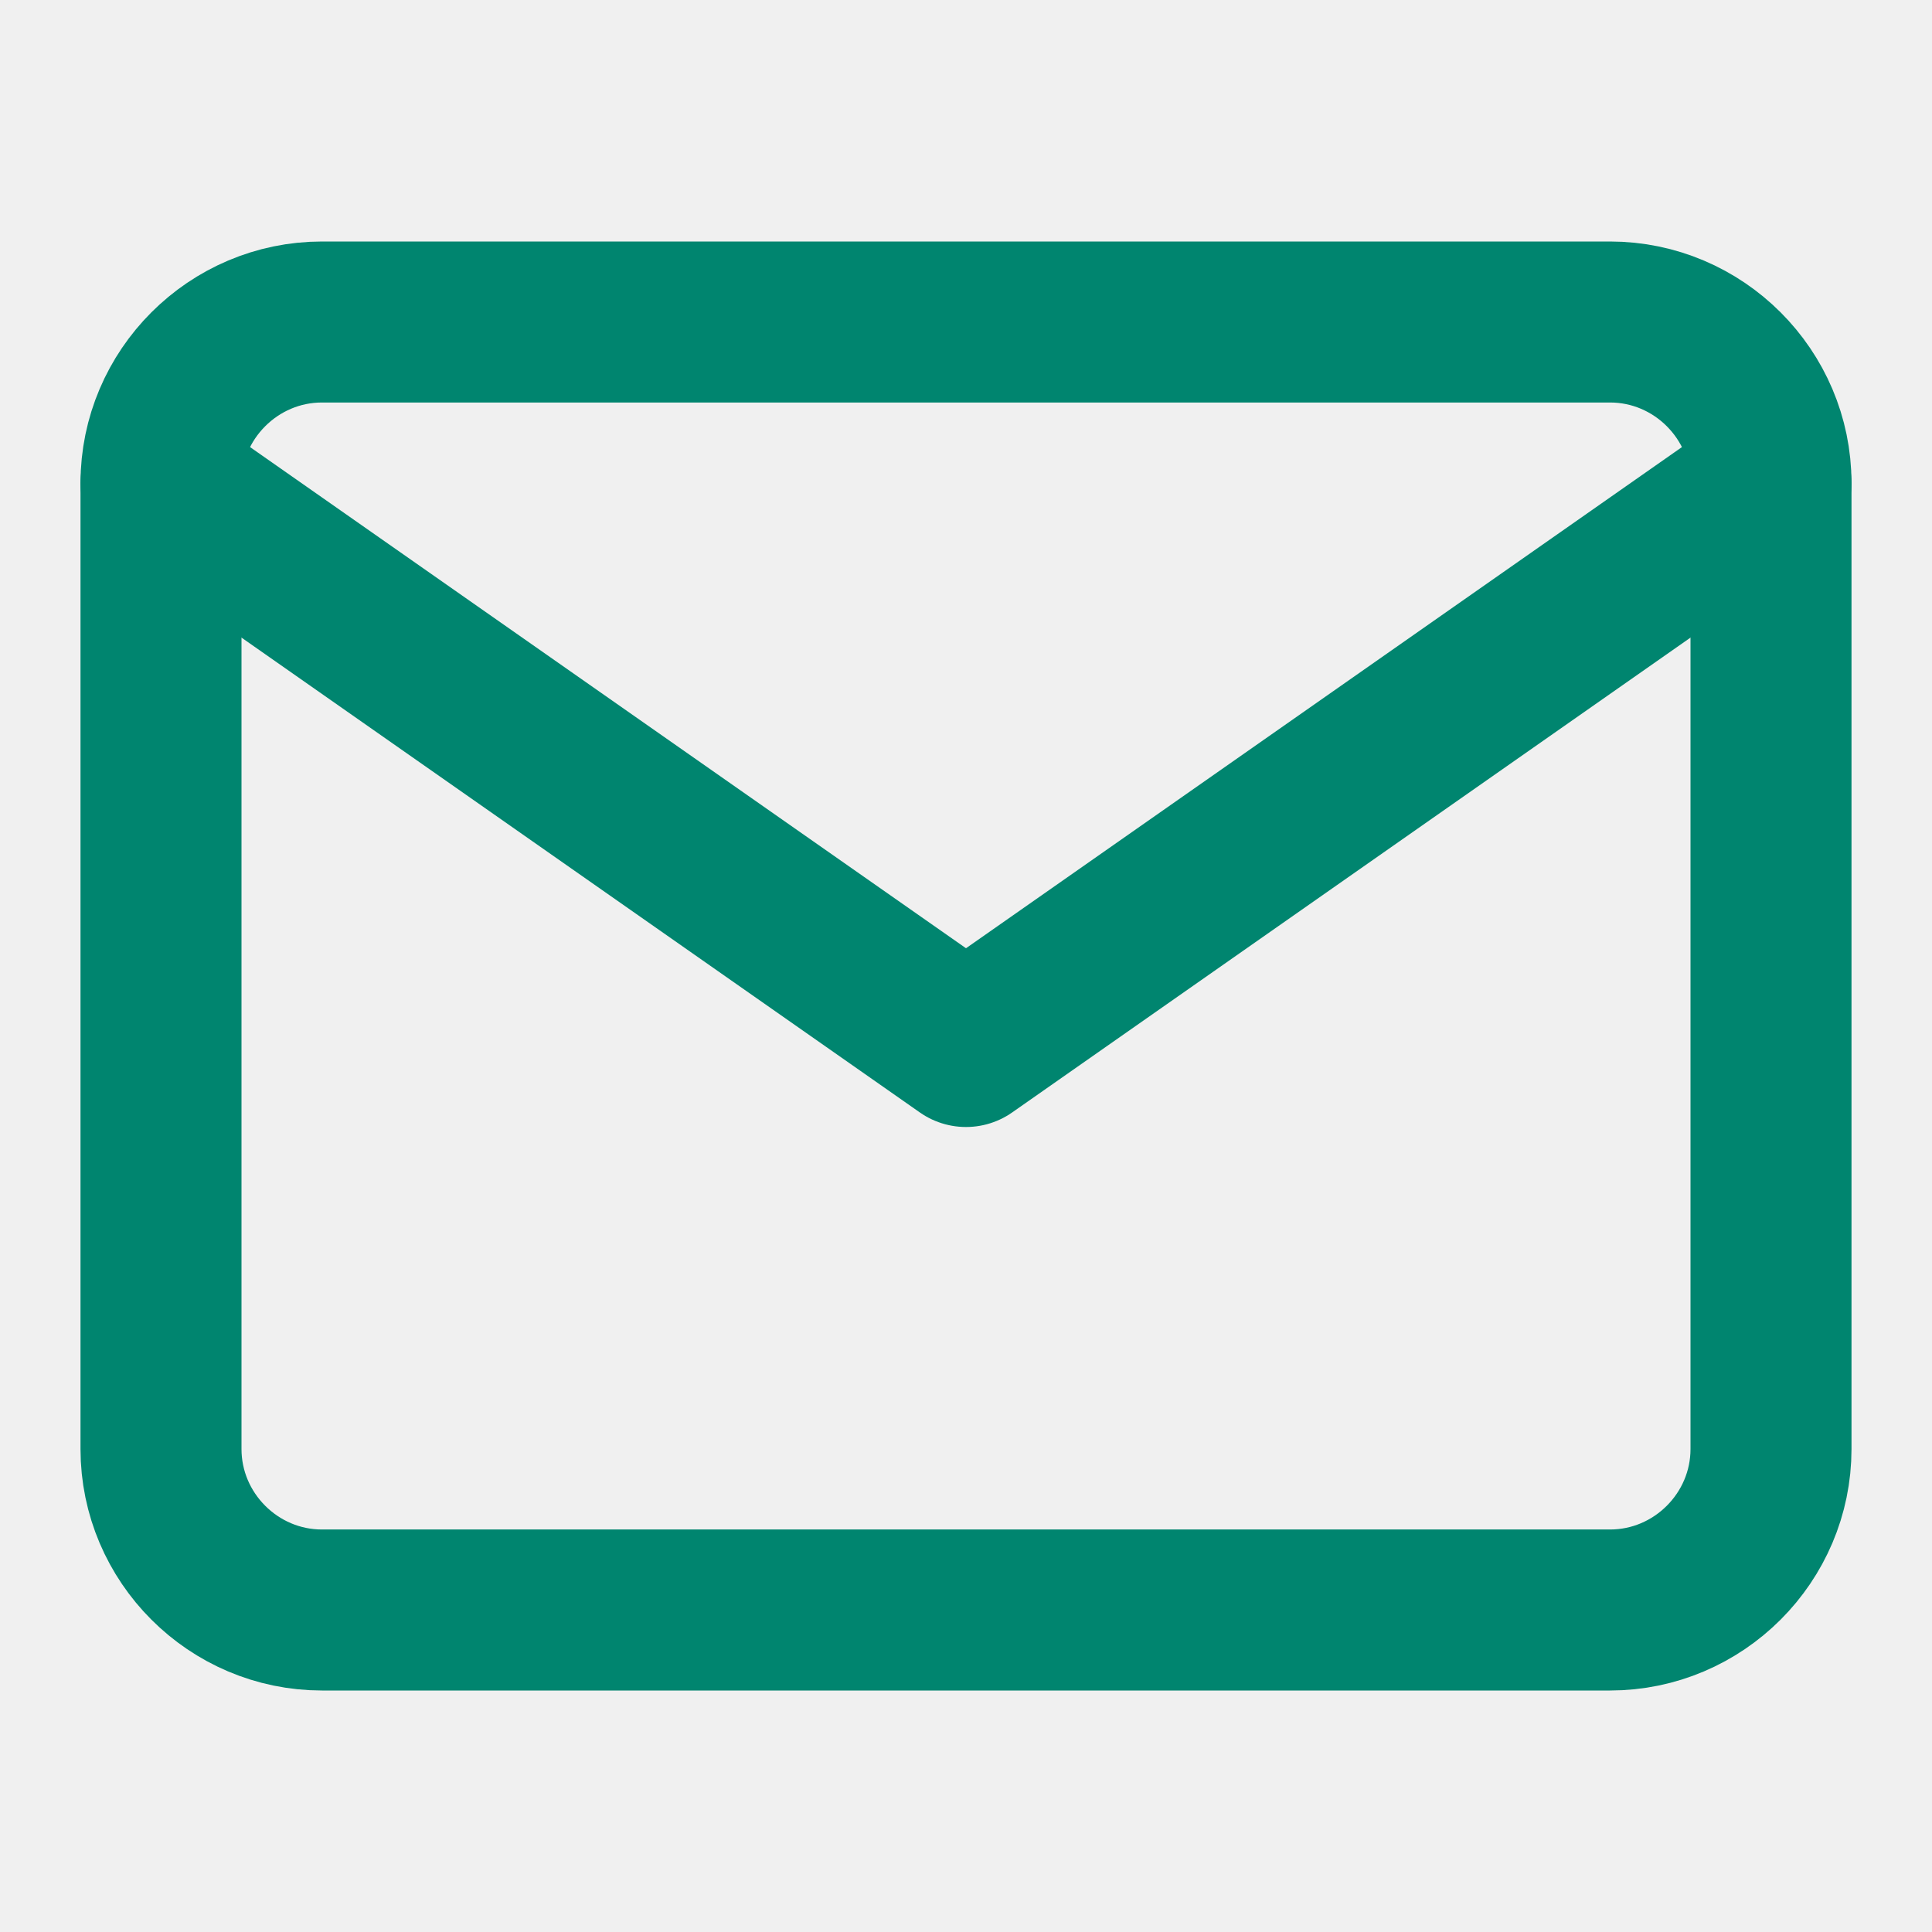
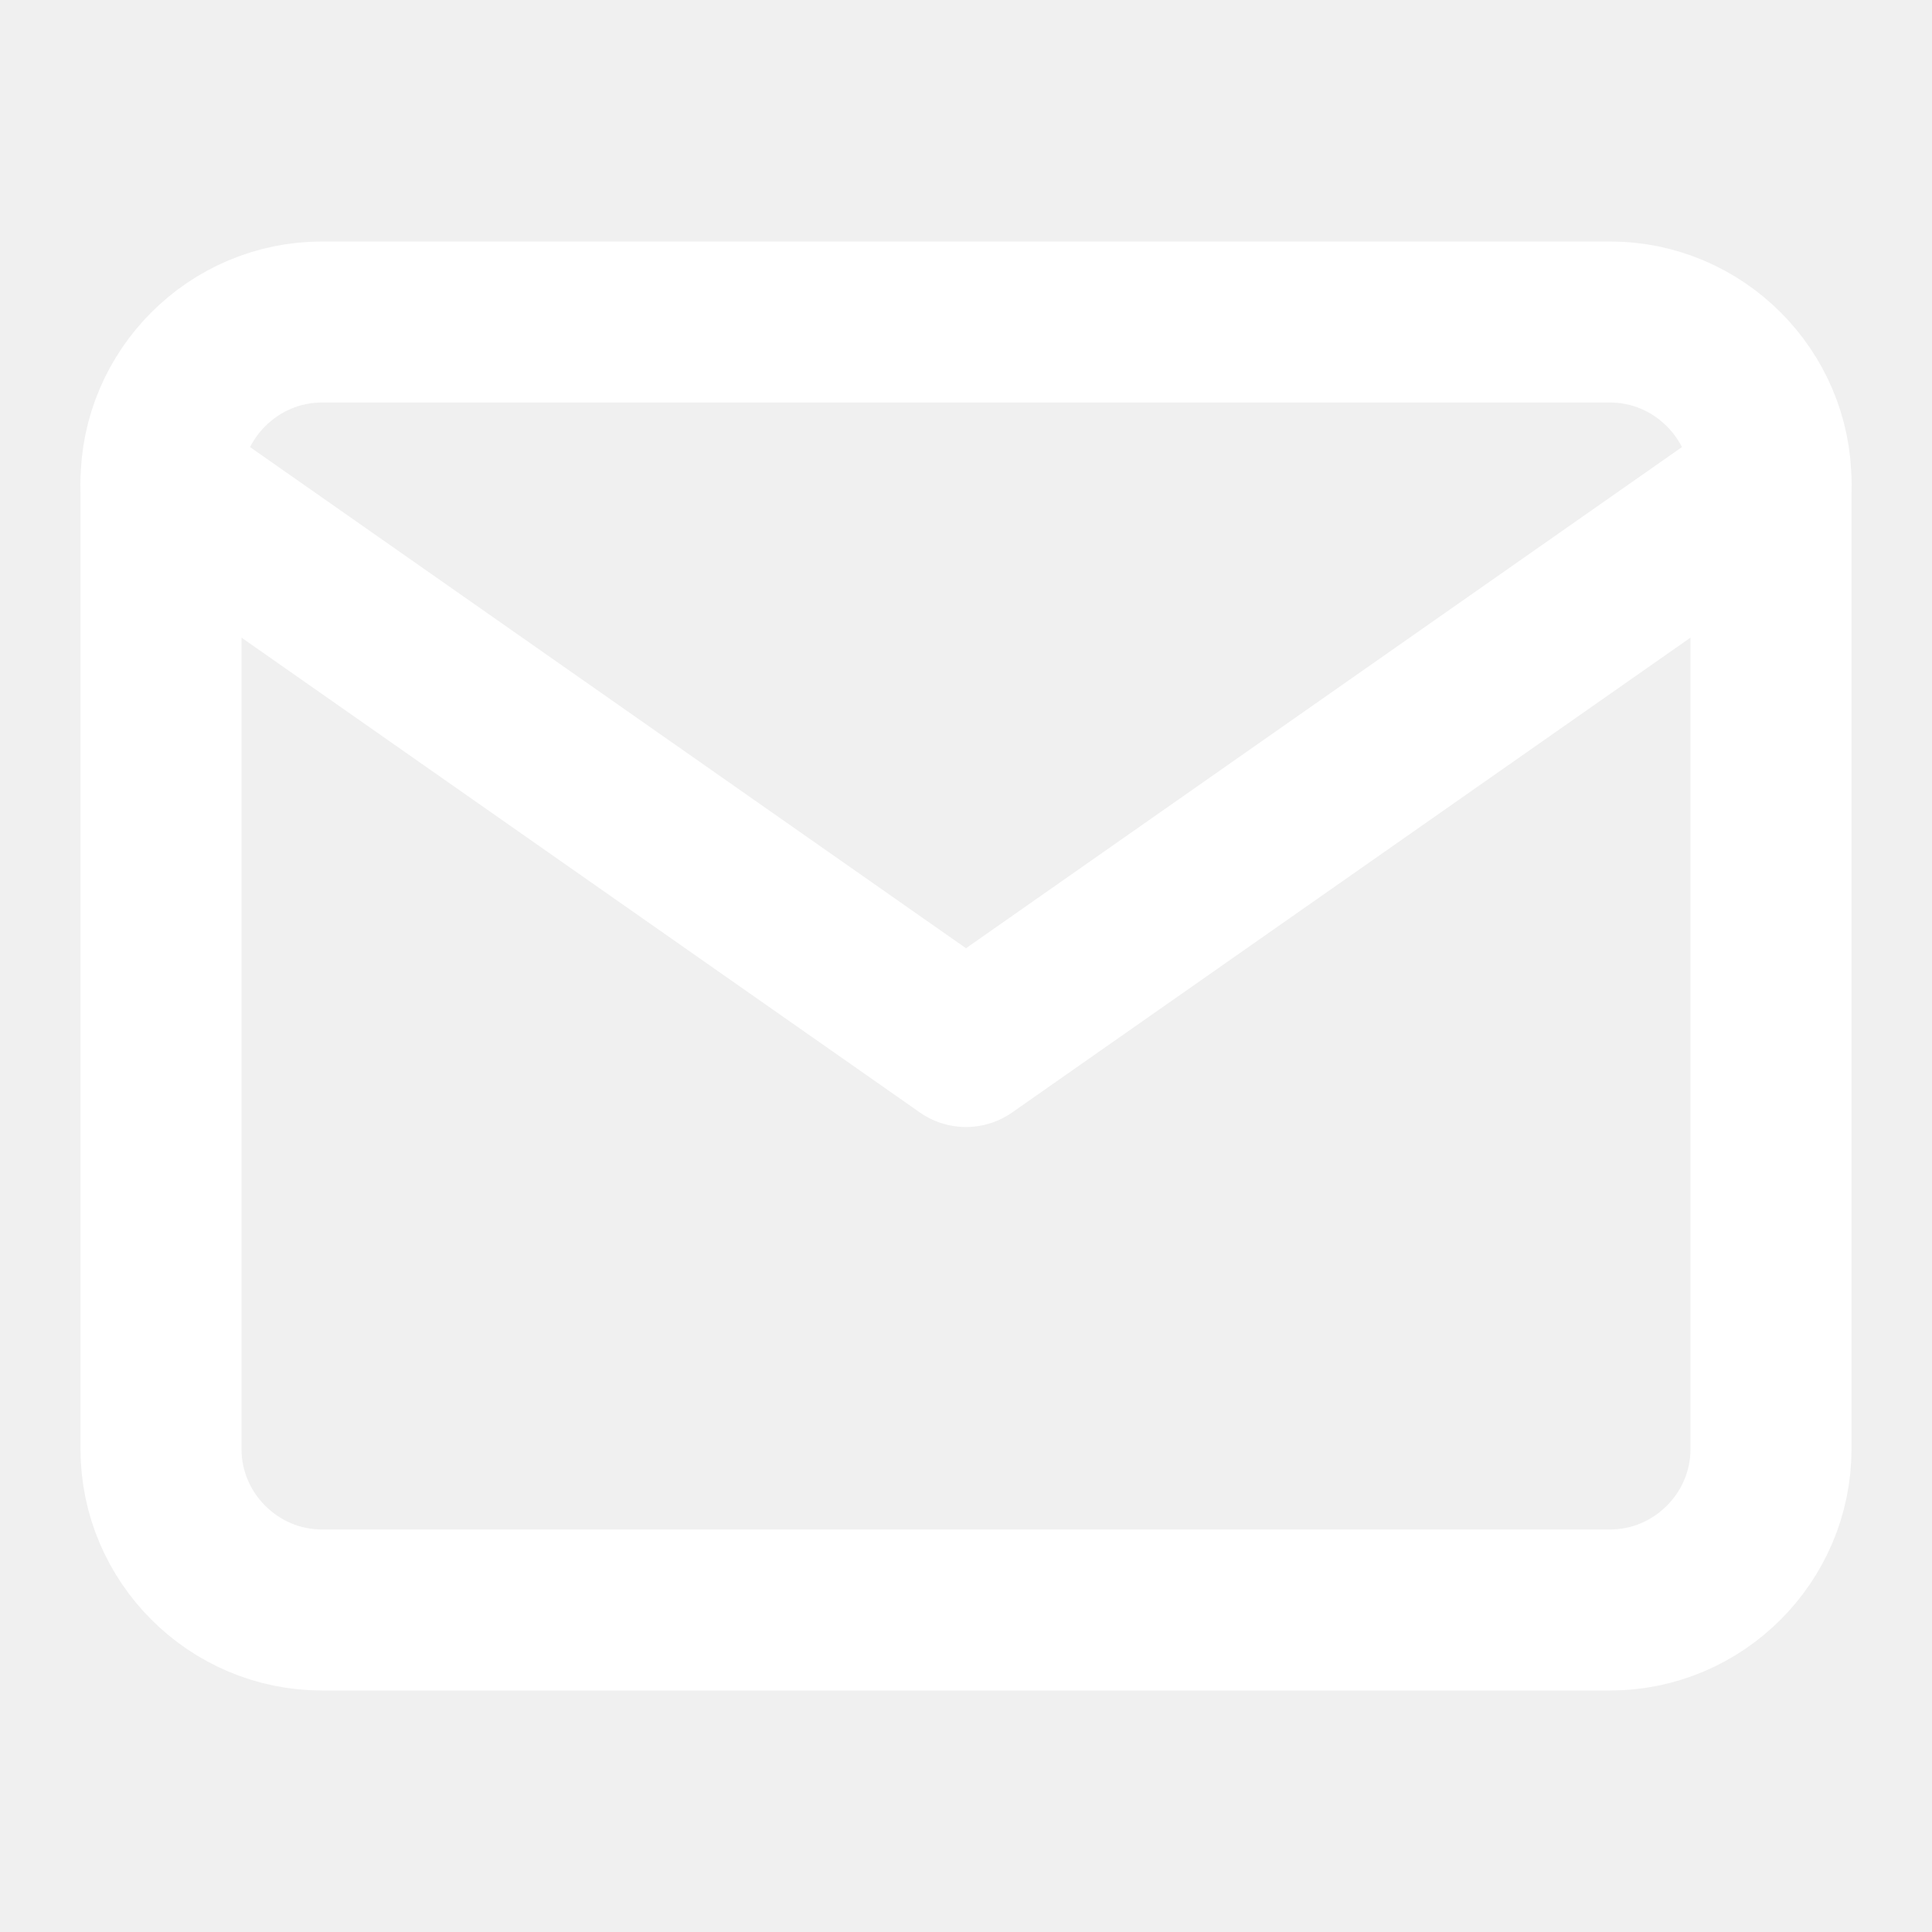
<svg xmlns="http://www.w3.org/2000/svg" width="24" height="24" viewBox="0 0 24 24" fill="none">
-   <path d="M4 4H20C21.1 4 22 4.9 22 6V18C22 19.1 21.1 20 20 20H4C2.9 20 2 19.1 2 18V6C2 4.9 2.9 4 4 4Z" stroke="#00856F" stroke-width="2" stroke-linecap="round" stroke-linejoin="round" />
-   <path d="M22 6L12 13L2 6" stroke="#00856F" stroke-width="2" stroke-linecap="round" stroke-linejoin="round" />
+   <path d="M4 4H20C21.1 4 22 4.9 22 6V18C22 19.1 21.1 20 20 20H4C2.9 20 2 19.1 2 18V6C2 4.9 2.9 4 4 4Z" stroke="#fff" stroke-width="2" stroke-linecap="round" stroke-linejoin="round" />
+   <path d="M22 6L12 13L2 6" stroke="#fff" stroke-width="2" stroke-linecap="round" stroke-linejoin="round" />
</svg>
